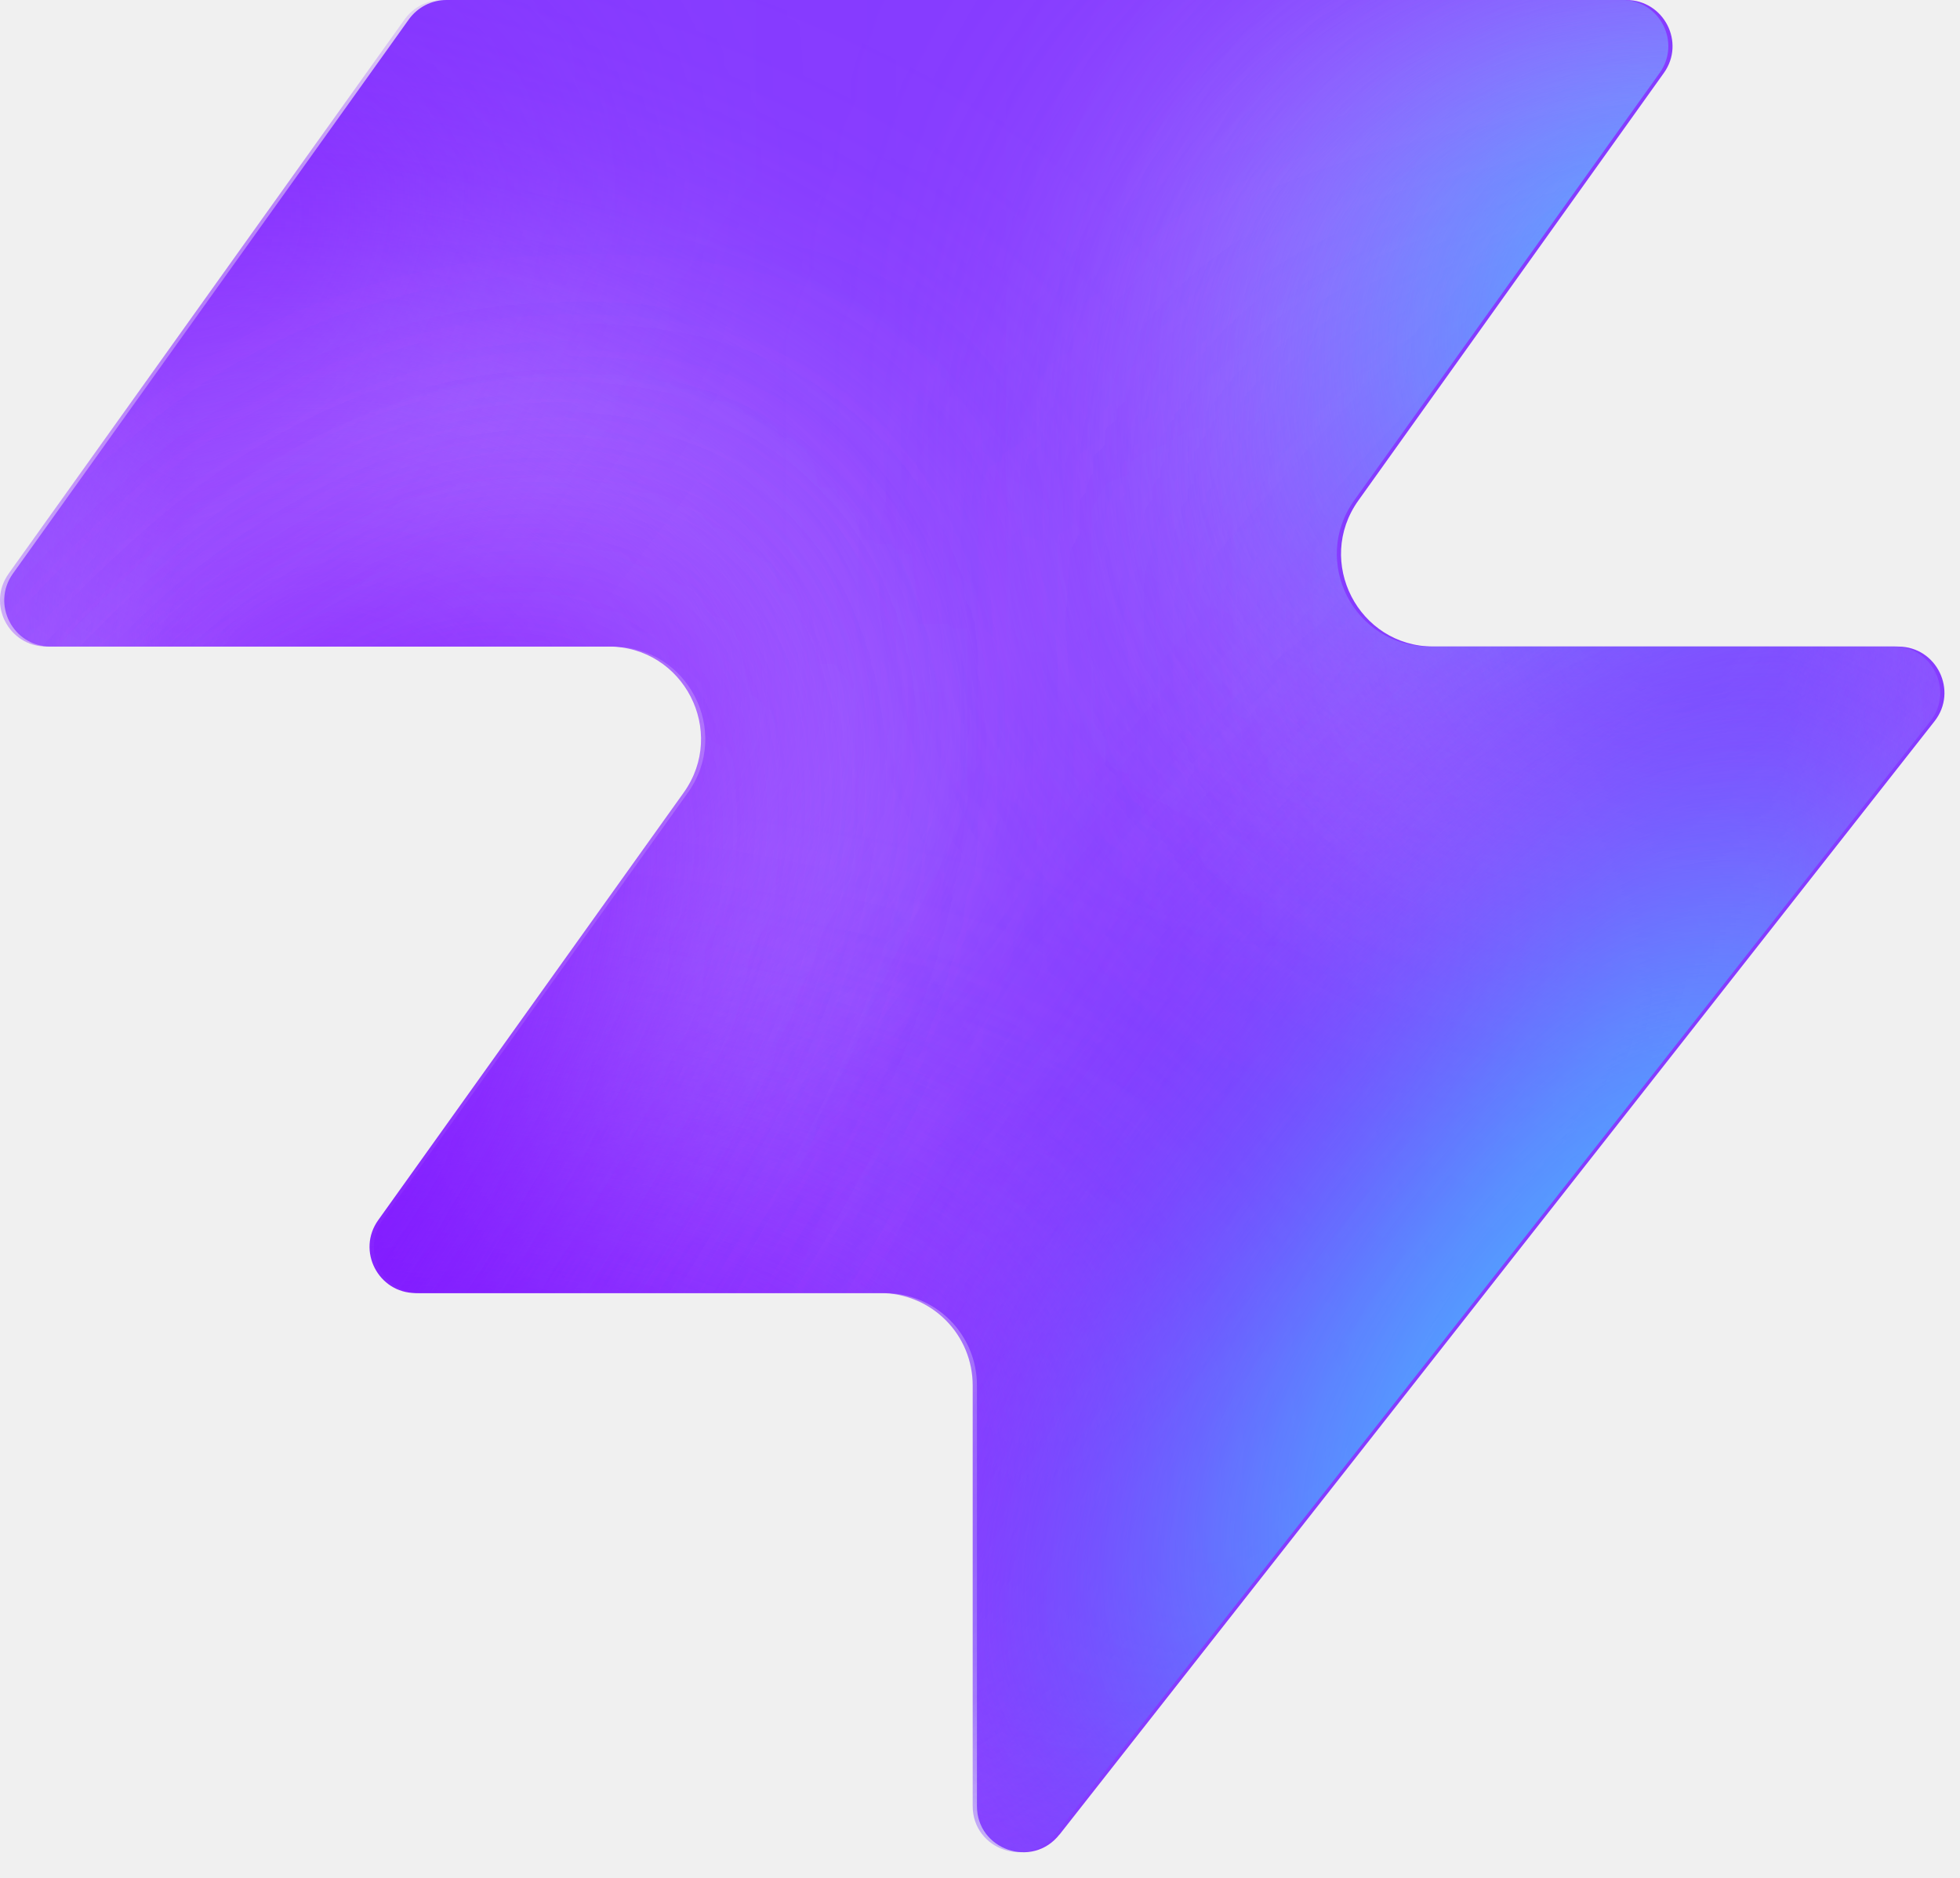
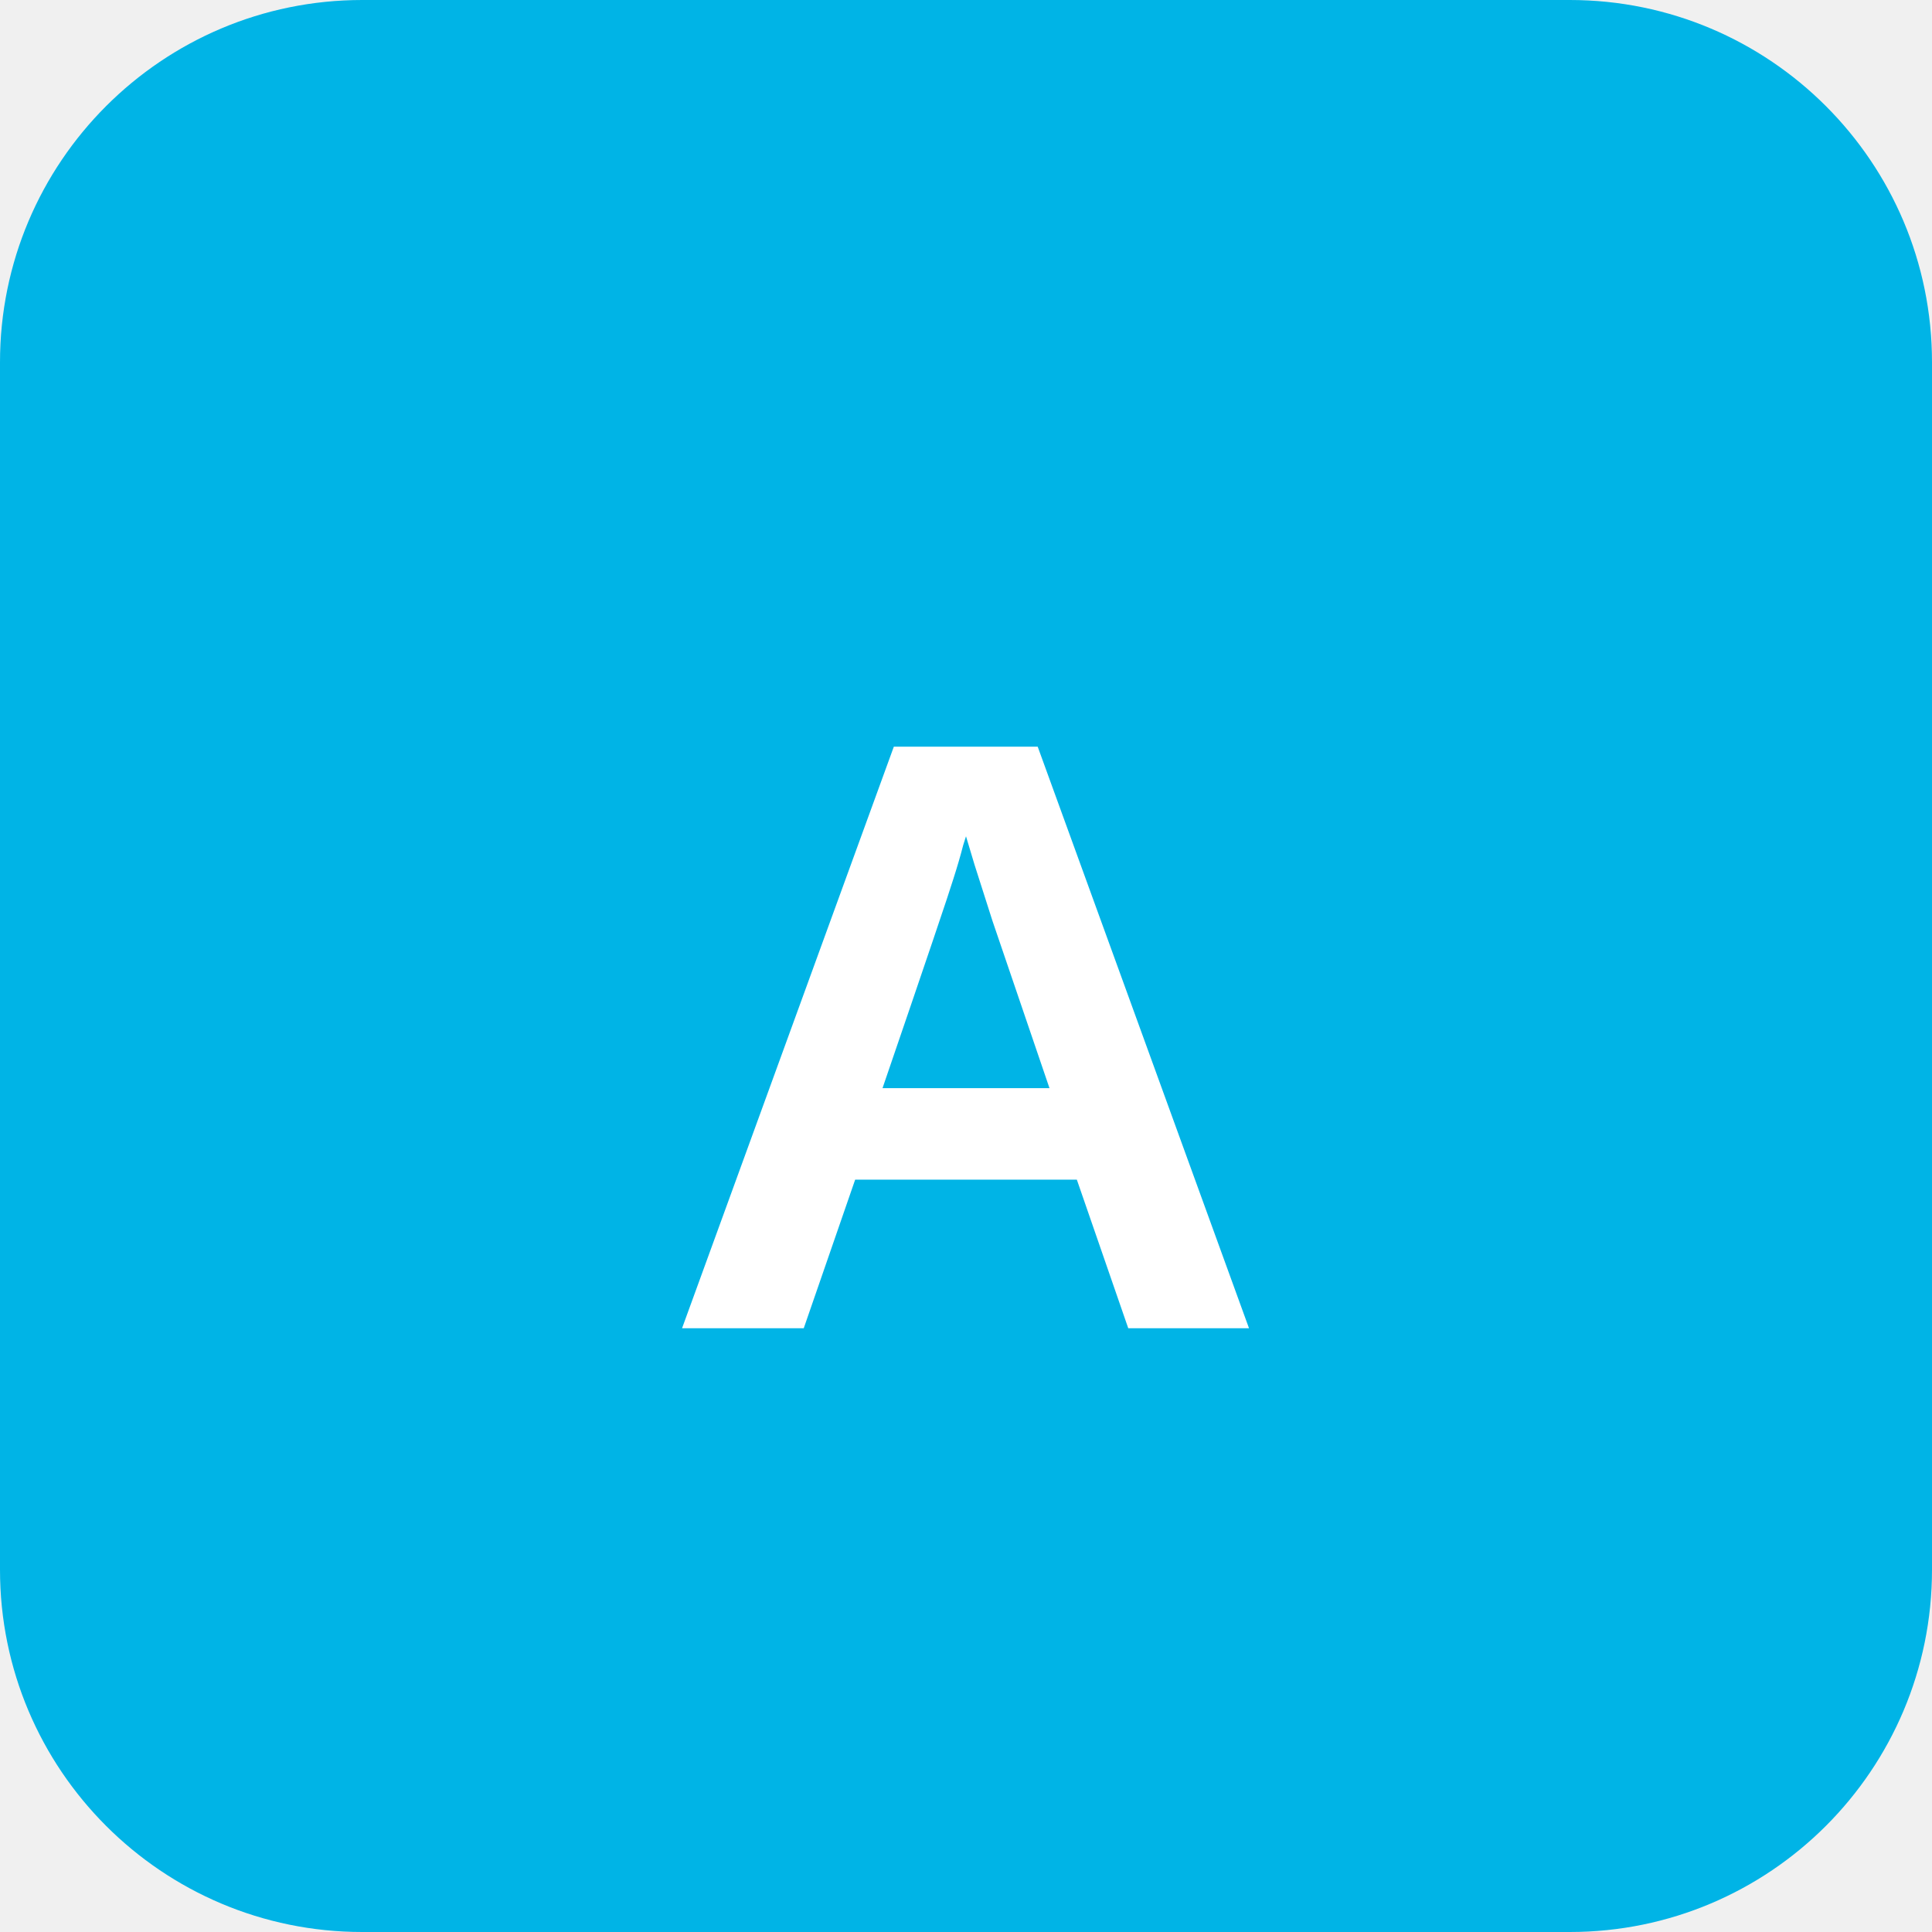
- <svg xmlns="http://www.w3.org/2000/svg" width="48" height="46" fill="none" viewBox="0 0 48 46">
-   <path fill="#863bff" d="M25.946 44.938c-.664.845-2.021.375-2.021-.698V33.937a2.26 2.26 0 0 0-2.262-2.262H10.287c-.92 0-1.456-1.04-.92-1.788l7.48-10.471c1.07-1.497 0-3.578-1.842-3.578H1.237c-.92 0-1.456-1.04-.92-1.788L10.013.474c.214-.297.556-.474.92-.474h28.894c.92 0 1.456 1.04.92 1.788l-7.48 10.471c-1.07 1.498 0 3.579 1.842 3.579h11.377c.943 0 1.473 1.088.89 1.83L25.947 44.94z" style="fill:#863bff;fill:color(display-p3 .525 .23 1);fill-opacity:1" />
-   <mask id="a" width="48" height="46" x="0" y="0" maskUnits="userSpaceOnUse" style="mask-type:alpha">
-     <path fill="#000" d="M25.842 44.938c-.664.844-2.021.375-2.021-.698V33.937a2.26 2.26 0 0 0-2.262-2.262H10.183c-.92 0-1.456-1.04-.92-1.788l7.48-10.471c1.07-1.498 0-3.579-1.842-3.579H1.133c-.92 0-1.456-1.04-.92-1.787L9.91.473c.214-.297.556-.474.92-.474h28.894c.92 0 1.456 1.04.92 1.788l-7.48 10.471c-1.07 1.498 0 3.578 1.842 3.578h11.377c.943 0 1.473 1.088.89 1.832L25.843 44.94z" style="fill:#000;fill-opacity:1" />
-   </mask>
-   <g mask="url(#a)">
-     <g filter="url(#b)">
-       <ellipse cx="5.508" cy="14.704" fill="#ede6ff" rx="5.508" ry="14.704" style="fill:#ede6ff;fill:color(display-p3 .927 .903 1);fill-opacity:1" transform="matrix(.00324 1 1 -.00324 -4.47 31.516)" />
-     </g>
-     <g filter="url(#c)">
-       <ellipse cx="10.399" cy="29.851" fill="#ede6ff" rx="10.399" ry="29.851" style="fill:#ede6ff;fill:color(display-p3 .927 .903 1);fill-opacity:1" transform="matrix(.00324 1 1 -.00324 -39.328 7.883)" />
-     </g>
-     <g filter="url(#d)">
-       <ellipse cx="5.508" cy="30.487" fill="#7e14ff" rx="5.508" ry="30.487" style="fill:#7e14ff;fill:color(display-p3 .492 .077 1);fill-opacity:1" transform="rotate(89.814 -25.913 -14.639)scale(1 -1)" />
-     </g>
-     <g filter="url(#e)">
-       <ellipse cx="5.508" cy="30.599" fill="#7e14ff" rx="5.508" ry="30.599" style="fill:#7e14ff;fill:color(display-p3 .492 .077 1);fill-opacity:1" transform="rotate(89.814 -32.644 -3.334)scale(1 -1)" />
-     </g>
-     <g filter="url(#f)">
-       <ellipse cx="5.508" cy="30.599" fill="#7e14ff" rx="5.508" ry="30.599" style="fill:#7e14ff;fill:color(display-p3 .492 .077 1);fill-opacity:1" transform="matrix(.00324 1 1 -.00324 -34.34 30.47)" />
-     </g>
-     <g filter="url(#g)">
-       <ellipse cx="14.072" cy="22.078" fill="#ede6ff" rx="14.072" ry="22.078" style="fill:#ede6ff;fill:color(display-p3 .927 .903 1);fill-opacity:1" transform="rotate(93.35 24.506 48.493)scale(-1 1)" />
-     </g>
-     <g filter="url(#h)">
-       <ellipse cx="3.47" cy="21.501" fill="#7e14ff" rx="3.47" ry="21.501" style="fill:#7e14ff;fill:color(display-p3 .492 .077 1);fill-opacity:1" transform="rotate(89.009 28.708 47.59)scale(-1 1)" />
-     </g>
-     <g filter="url(#i)">
-       <ellipse cx="3.47" cy="21.501" fill="#7e14ff" rx="3.47" ry="21.501" style="fill:#7e14ff;fill:color(display-p3 .492 .077 1);fill-opacity:1" transform="rotate(89.009 28.708 47.59)scale(-1 1)" />
-     </g>
-     <g filter="url(#j)">
-       <ellipse cx=".387" cy="8.972" fill="#7e14ff" rx="4.407" ry="29.108" style="fill:#7e14ff;fill:color(display-p3 .492 .077 1);fill-opacity:1" transform="rotate(39.51 .387 8.972)" />
-     </g>
-     <g filter="url(#k)">
-       <ellipse cx="47.523" cy="-6.092" fill="#7e14ff" rx="4.407" ry="29.108" style="fill:#7e14ff;fill:color(display-p3 .492 .077 1);fill-opacity:1" transform="rotate(37.892 47.523 -6.092)" />
-     </g>
-     <g filter="url(#l)">
-       <ellipse cx="41.412" cy="6.333" fill="#47bfff" rx="5.971" ry="9.665" style="fill:#47bfff;fill:color(display-p3 .28 .748 1);fill-opacity:1" transform="rotate(37.892 41.412 6.333)" />
-     </g>
-     <g filter="url(#m)">
-       <ellipse cx="-1.879" cy="38.332" fill="#7e14ff" rx="4.407" ry="29.108" style="fill:#7e14ff;fill:color(display-p3 .492 .077 1);fill-opacity:1" transform="rotate(37.892 -1.88 38.332)" />
-     </g>
-     <g filter="url(#n)">
-       <ellipse cx="-1.879" cy="38.332" fill="#7e14ff" rx="4.407" ry="29.108" style="fill:#7e14ff;fill:color(display-p3 .492 .077 1);fill-opacity:1" transform="rotate(37.892 -1.88 38.332)" />
-     </g>
-     <g filter="url(#o)">
-       <ellipse cx="35.651" cy="29.907" fill="#7e14ff" rx="4.407" ry="29.108" style="fill:#7e14ff;fill:color(display-p3 .492 .077 1);fill-opacity:1" transform="rotate(37.892 35.651 29.907)" />
-     </g>
-     <g filter="url(#p)">
-       <ellipse cx="38.418" cy="32.4" fill="#47bfff" rx="5.971" ry="15.297" style="fill:#47bfff;fill:color(display-p3 .28 .748 1);fill-opacity:1" transform="rotate(37.892 38.418 32.4)" />
-     </g>
-   </g>
-   <defs>
-     <filter id="b" width="60.045" height="41.654" x="-19.77" y="16.149" color-interpolation-filters="sRGB" filterUnits="userSpaceOnUse">
-       <feFlood flood-opacity="0" result="BackgroundImageFix" />
-       <feBlend in="SourceGraphic" in2="BackgroundImageFix" result="shape" />
-       <feGaussianBlur result="effect1_foregroundBlur_2002_17158" stdDeviation="7.659" />
-     </filter>
-     <filter id="c" width="90.34" height="51.437" x="-54.613" y="-7.533" color-interpolation-filters="sRGB" filterUnits="userSpaceOnUse">
-       <feFlood flood-opacity="0" result="BackgroundImageFix" />
-       <feBlend in="SourceGraphic" in2="BackgroundImageFix" result="shape" />
-       <feGaussianBlur result="effect1_foregroundBlur_2002_17158" stdDeviation="7.659" />
-     </filter>
-     <filter id="d" width="79.355" height="29.4" x="-49.64" y="2.03" color-interpolation-filters="sRGB" filterUnits="userSpaceOnUse">
-       <feFlood flood-opacity="0" result="BackgroundImageFix" />
-       <feBlend in="SourceGraphic" in2="BackgroundImageFix" result="shape" />
-       <feGaussianBlur result="effect1_foregroundBlur_2002_17158" stdDeviation="4.596" />
-     </filter>
-     <filter id="e" width="79.579" height="29.4" x="-45.045" y="20.029" color-interpolation-filters="sRGB" filterUnits="userSpaceOnUse">
-       <feFlood flood-opacity="0" result="BackgroundImageFix" />
-       <feBlend in="SourceGraphic" in2="BackgroundImageFix" result="shape" />
-       <feGaussianBlur result="effect1_foregroundBlur_2002_17158" stdDeviation="4.596" />
-     </filter>
-     <filter id="f" width="79.579" height="29.4" x="-43.513" y="21.178" color-interpolation-filters="sRGB" filterUnits="userSpaceOnUse">
-       <feFlood flood-opacity="0" result="BackgroundImageFix" />
-       <feBlend in="SourceGraphic" in2="BackgroundImageFix" result="shape" />
-       <feGaussianBlur result="effect1_foregroundBlur_2002_17158" stdDeviation="4.596" />
-     </filter>
-     <filter id="g" width="74.749" height="58.852" x="15.756" y="-17.901" color-interpolation-filters="sRGB" filterUnits="userSpaceOnUse">
-       <feFlood flood-opacity="0" result="BackgroundImageFix" />
-       <feBlend in="SourceGraphic" in2="BackgroundImageFix" result="shape" />
-       <feGaussianBlur result="effect1_foregroundBlur_2002_17158" stdDeviation="7.659" />
-     </filter>
-     <filter id="h" width="61.377" height="25.362" x="23.548" y="2.284" color-interpolation-filters="sRGB" filterUnits="userSpaceOnUse">
-       <feFlood flood-opacity="0" result="BackgroundImageFix" />
-       <feBlend in="SourceGraphic" in2="BackgroundImageFix" result="shape" />
-       <feGaussianBlur result="effect1_foregroundBlur_2002_17158" stdDeviation="4.596" />
-     </filter>
-     <filter id="i" width="61.377" height="25.362" x="23.548" y="2.284" color-interpolation-filters="sRGB" filterUnits="userSpaceOnUse">
-       <feFlood flood-opacity="0" result="BackgroundImageFix" />
-       <feBlend in="SourceGraphic" in2="BackgroundImageFix" result="shape" />
-       <feGaussianBlur result="effect1_foregroundBlur_2002_17158" stdDeviation="4.596" />
-     </filter>
-     <filter id="j" width="56.045" height="63.649" x="-27.636" y="-22.853" color-interpolation-filters="sRGB" filterUnits="userSpaceOnUse">
-       <feFlood flood-opacity="0" result="BackgroundImageFix" />
-       <feBlend in="SourceGraphic" in2="BackgroundImageFix" result="shape" />
-       <feGaussianBlur result="effect1_foregroundBlur_2002_17158" stdDeviation="4.596" />
-     </filter>
-     <filter id="k" width="54.814" height="64.646" x="20.116" y="-38.415" color-interpolation-filters="sRGB" filterUnits="userSpaceOnUse">
-       <feFlood flood-opacity="0" result="BackgroundImageFix" />
-       <feBlend in="SourceGraphic" in2="BackgroundImageFix" result="shape" />
-       <feGaussianBlur result="effect1_foregroundBlur_2002_17158" stdDeviation="4.596" />
-     </filter>
-     <filter id="l" width="33.541" height="35.313" x="24.641" y="-11.323" color-interpolation-filters="sRGB" filterUnits="userSpaceOnUse">
-       <feFlood flood-opacity="0" result="BackgroundImageFix" />
-       <feBlend in="SourceGraphic" in2="BackgroundImageFix" result="shape" />
-       <feGaussianBlur result="effect1_foregroundBlur_2002_17158" stdDeviation="4.596" />
-     </filter>
-     <filter id="m" width="54.814" height="64.646" x="-29.286" y="6.009" color-interpolation-filters="sRGB" filterUnits="userSpaceOnUse">
-       <feFlood flood-opacity="0" result="BackgroundImageFix" />
-       <feBlend in="SourceGraphic" in2="BackgroundImageFix" result="shape" />
-       <feGaussianBlur result="effect1_foregroundBlur_2002_17158" stdDeviation="4.596" />
-     </filter>
-     <filter id="n" width="54.814" height="64.646" x="-29.286" y="6.009" color-interpolation-filters="sRGB" filterUnits="userSpaceOnUse">
-       <feFlood flood-opacity="0" result="BackgroundImageFix" />
-       <feBlend in="SourceGraphic" in2="BackgroundImageFix" result="shape" />
-       <feGaussianBlur result="effect1_foregroundBlur_2002_17158" stdDeviation="4.596" />
-     </filter>
-     <filter id="o" width="54.814" height="64.646" x="8.244" y="-2.416" color-interpolation-filters="sRGB" filterUnits="userSpaceOnUse">
-       <feFlood flood-opacity="0" result="BackgroundImageFix" />
-       <feBlend in="SourceGraphic" in2="BackgroundImageFix" result="shape" />
-       <feGaussianBlur result="effect1_foregroundBlur_2002_17158" stdDeviation="4.596" />
-     </filter>
-     <filter id="p" width="39.409" height="43.623" x="18.713" y="10.588" color-interpolation-filters="sRGB" filterUnits="userSpaceOnUse">
-       <feFlood flood-opacity="0" result="BackgroundImageFix" />
-       <feBlend in="SourceGraphic" in2="BackgroundImageFix" result="shape" />
-       <feGaussianBlur result="effect1_foregroundBlur_2002_17158" stdDeviation="4.596" />
-     </filter>
-   </defs>
+ <svg xmlns="http://www.w3.org/2000/svg" width="64" height="64" viewBox="0 0 64 64">
+   <rect width="64" height="64" rx="12" fill="#00b4e6" />
+   <text x="32" y="44" font-family="Poppins,Arial,sans-serif" font-weight="800" font-size="28" fill="#ffffff" text-anchor="middle">A</text>
</svg>
